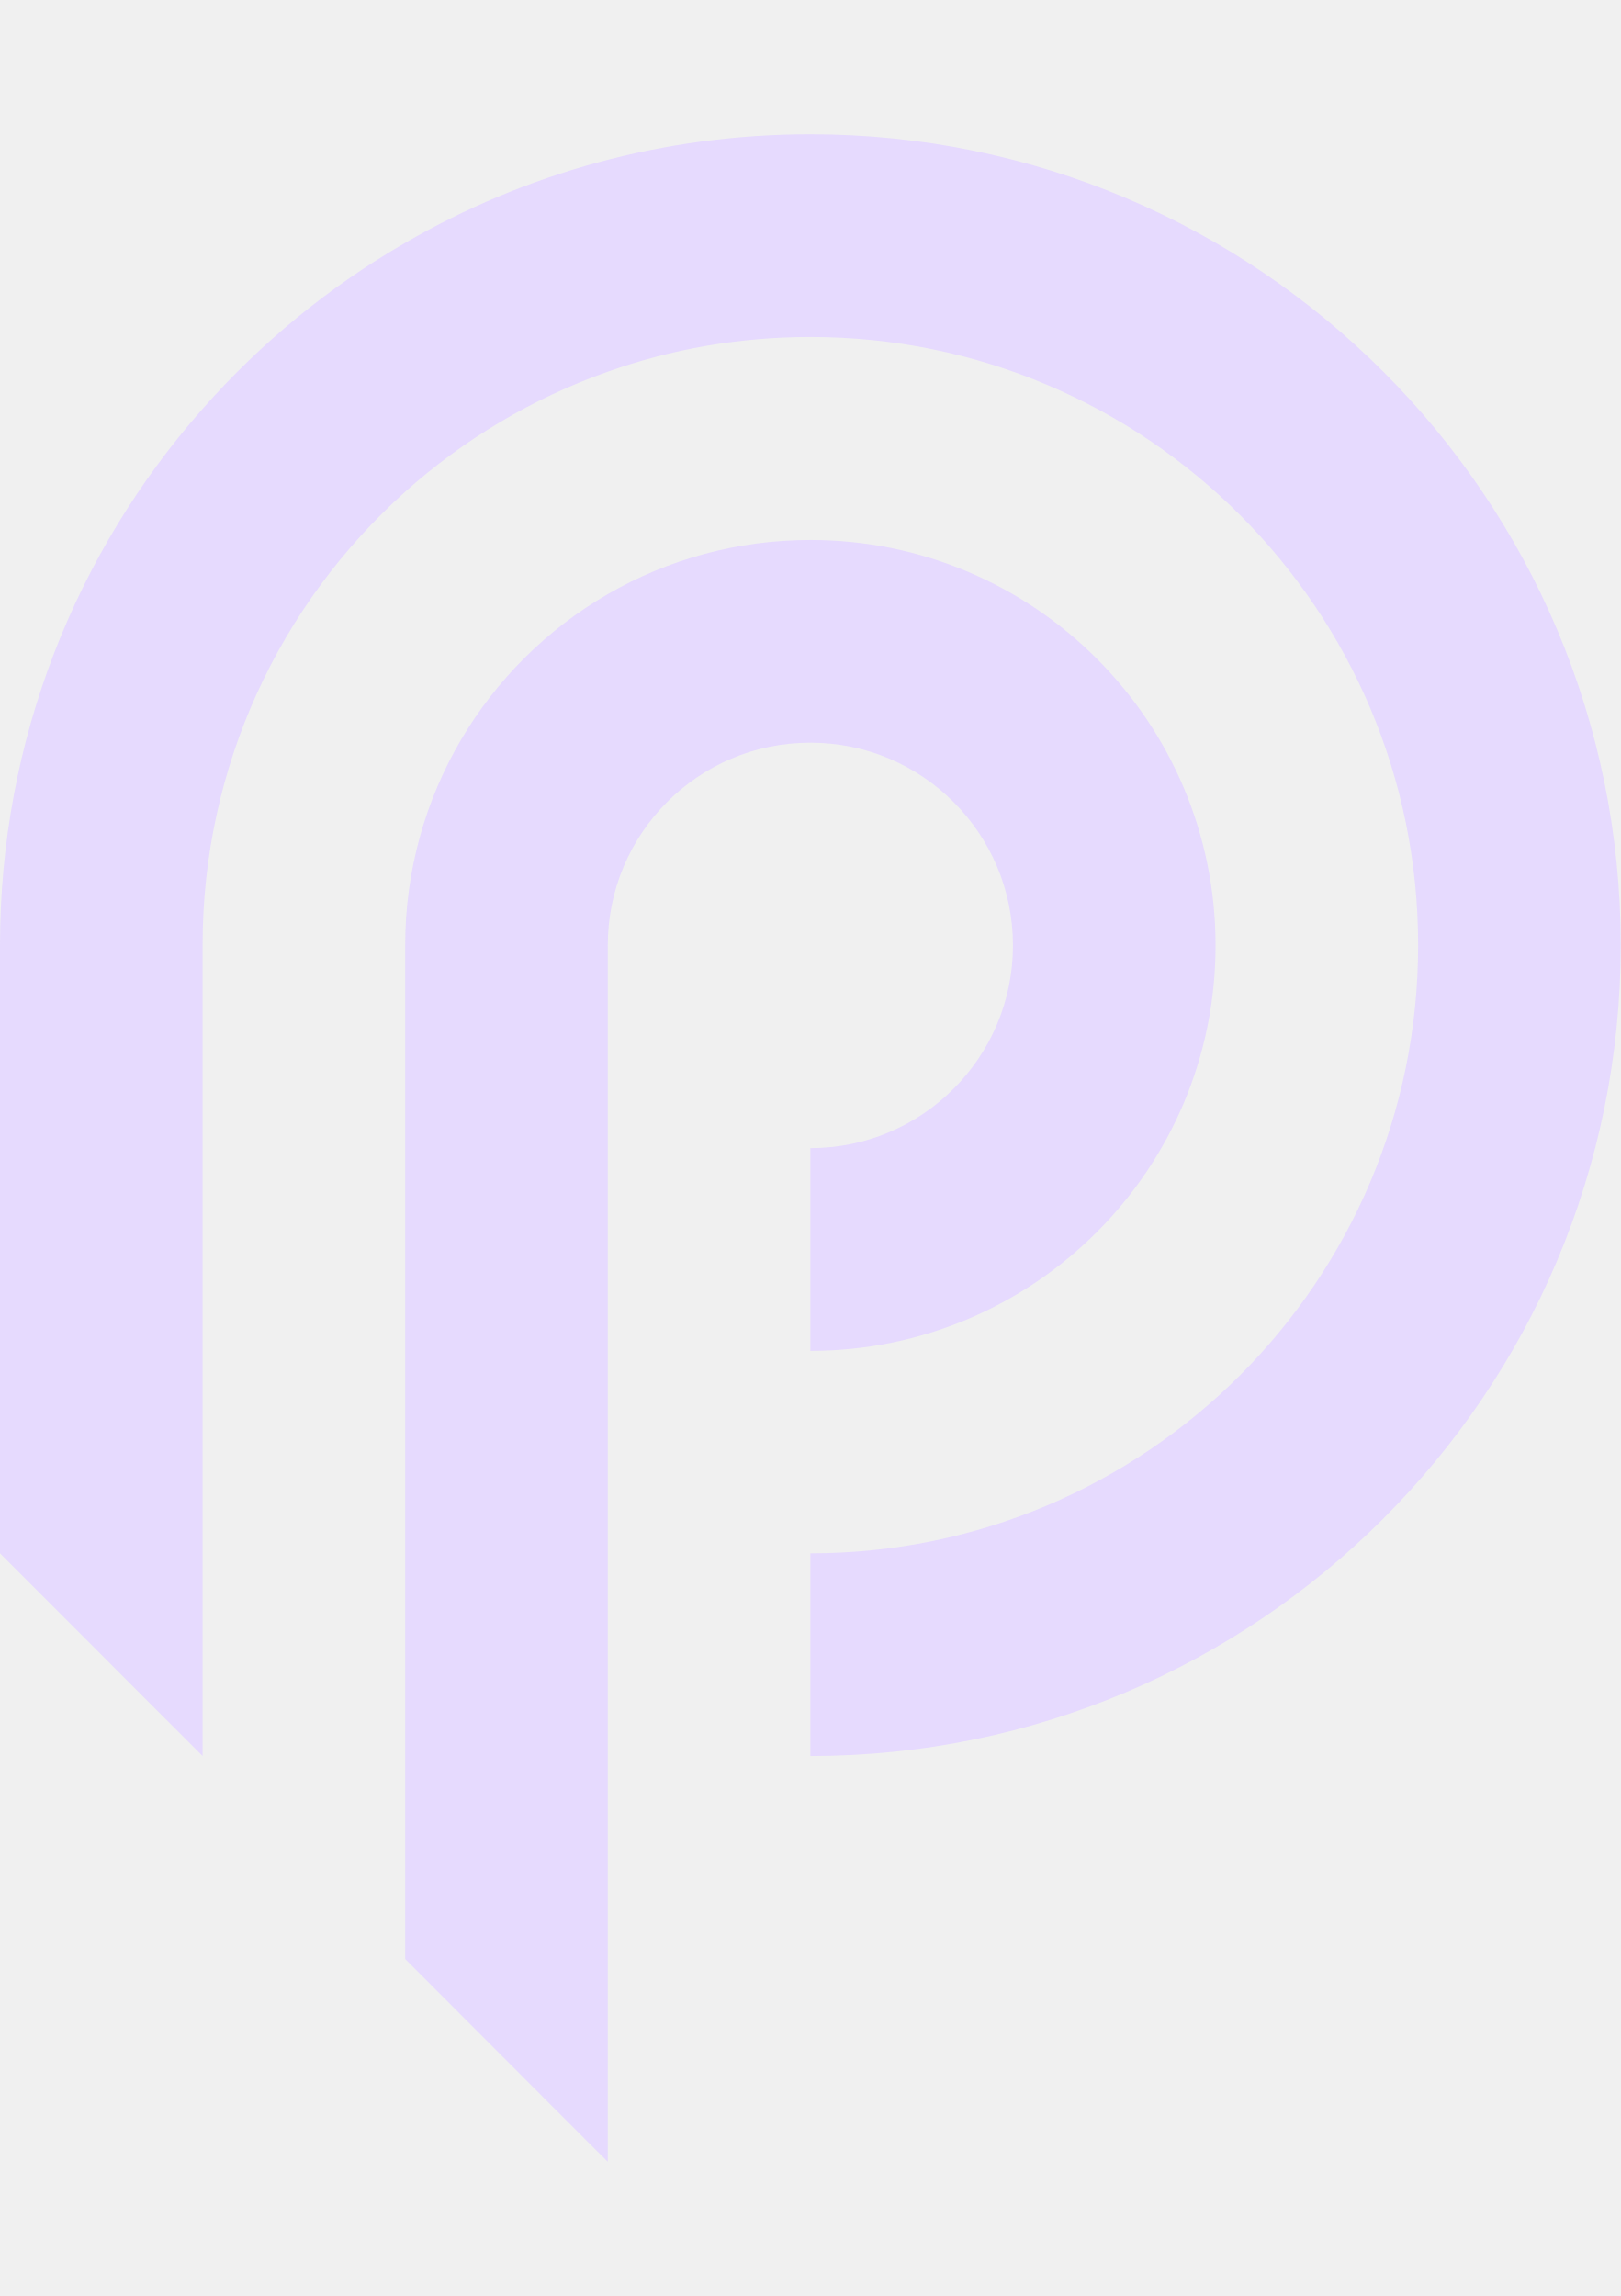
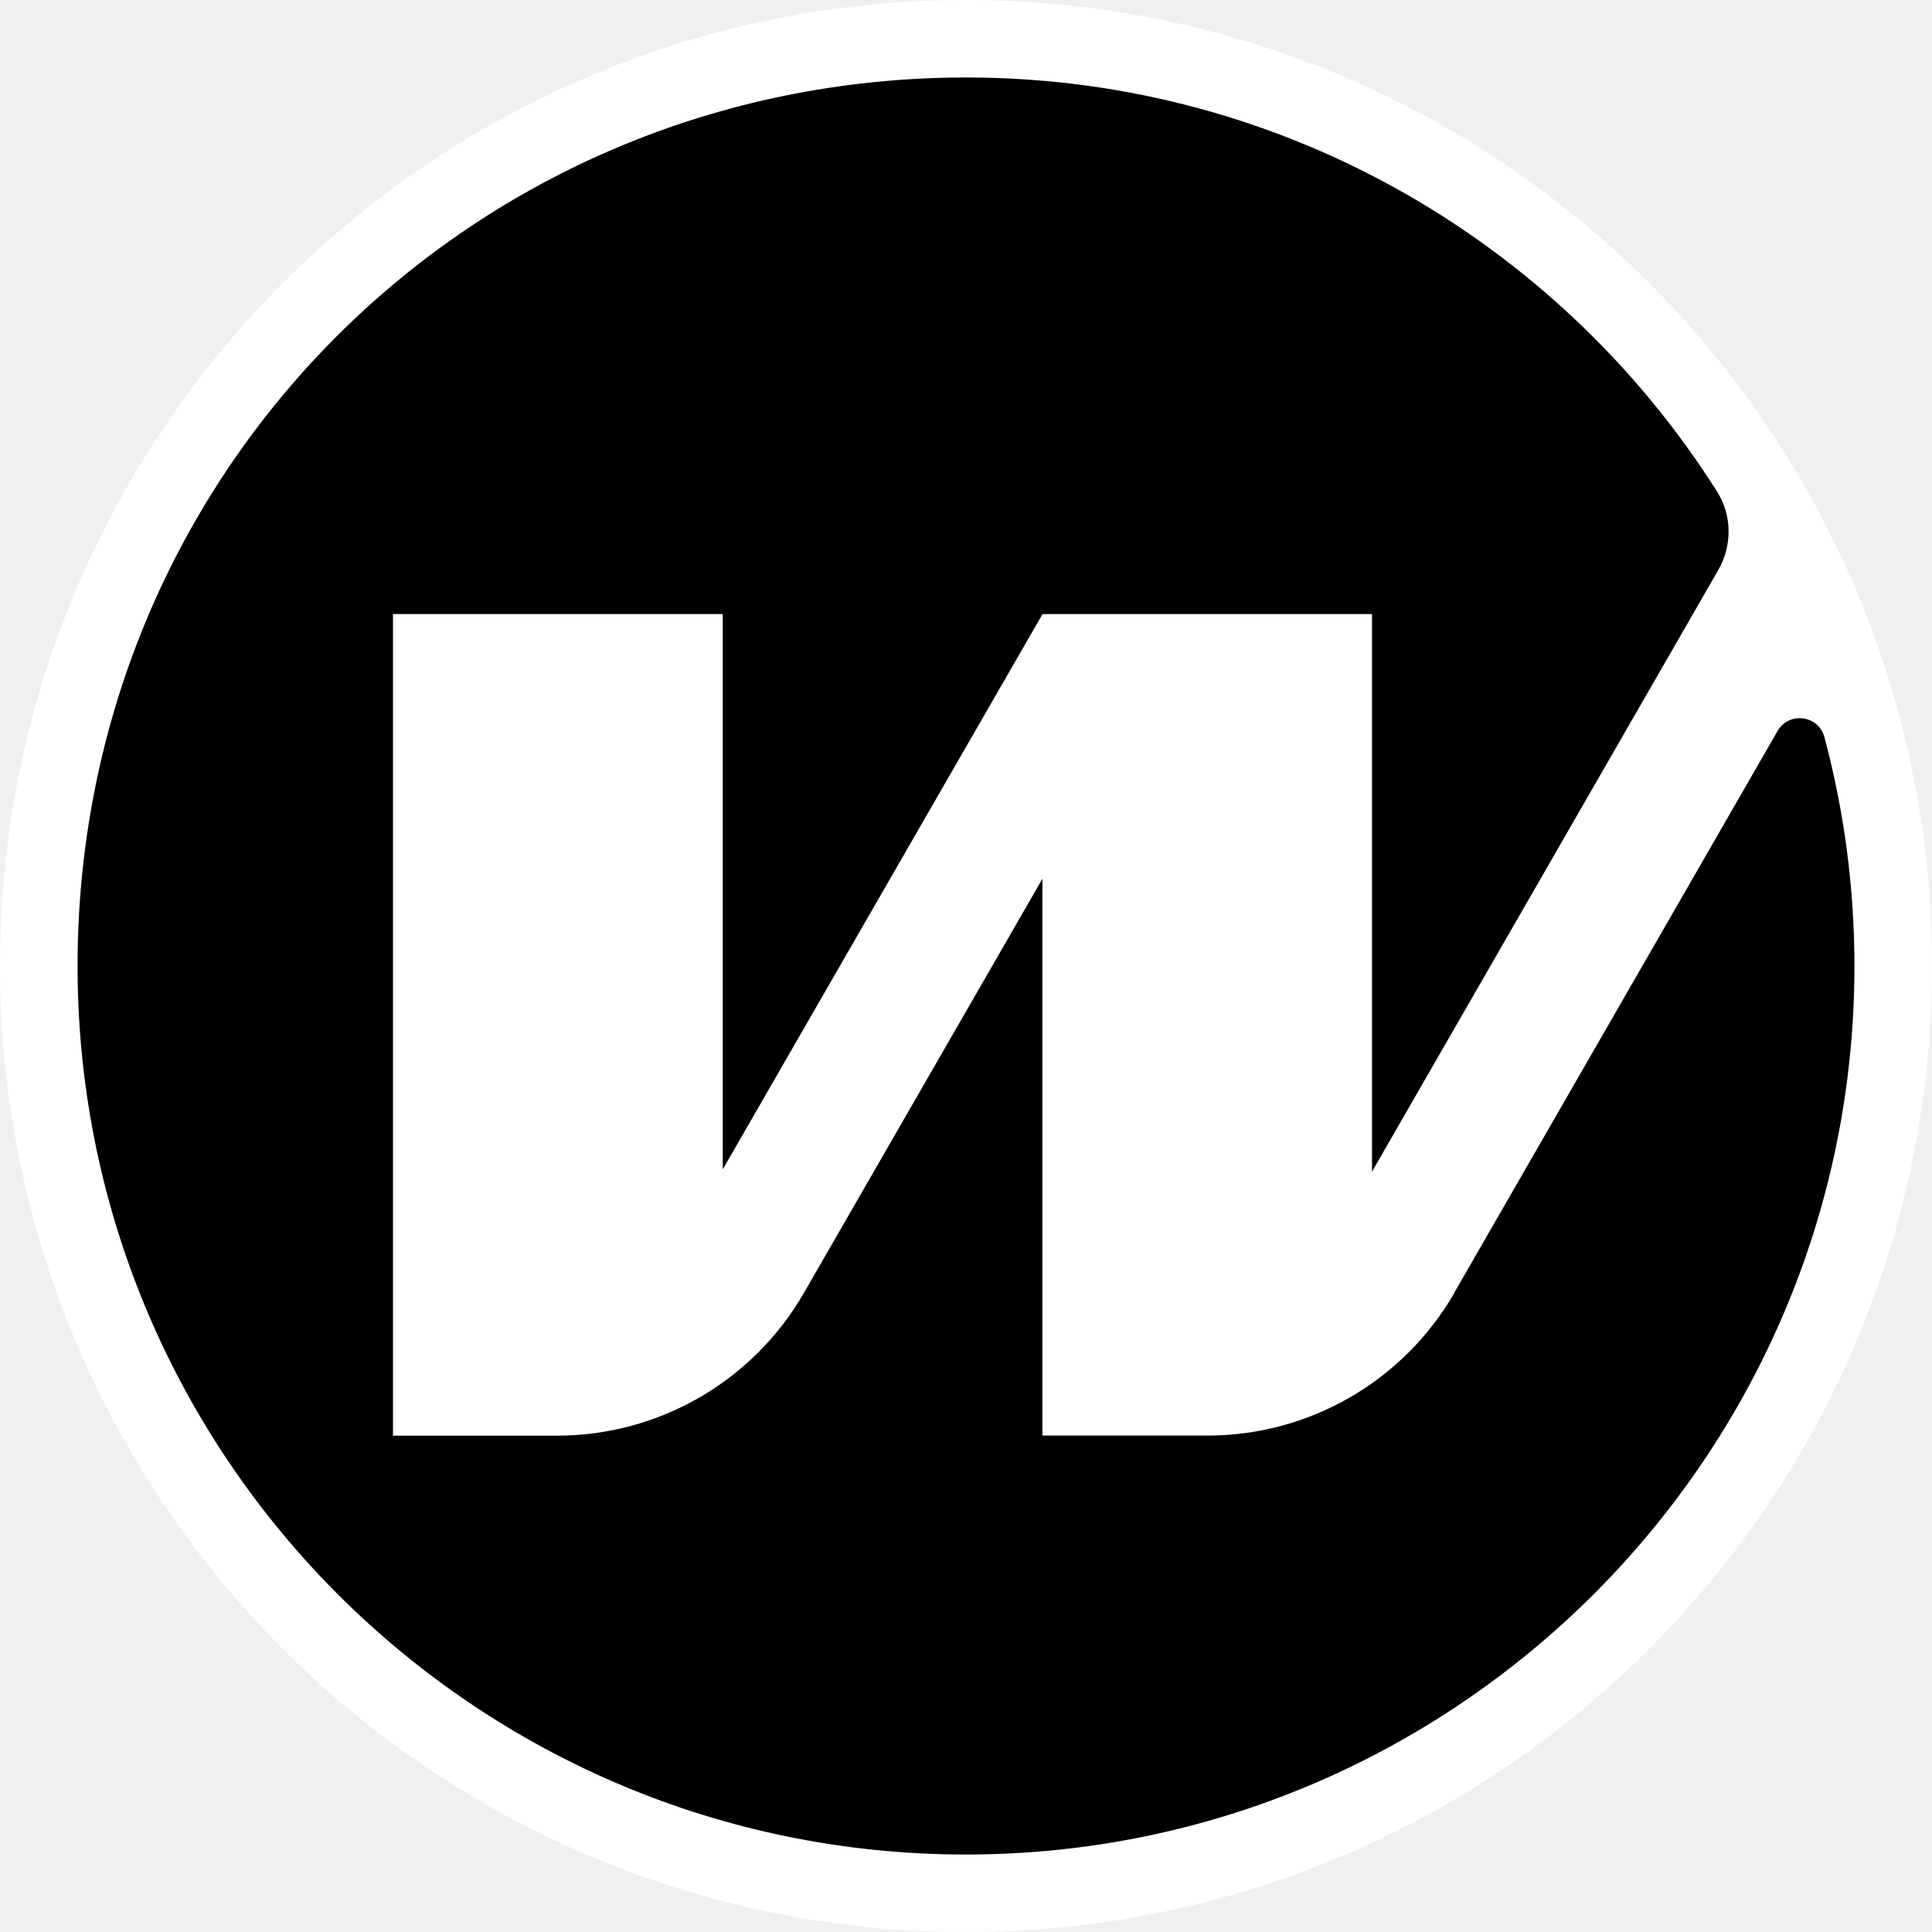
- <svg xmlns="http://www.w3.org/2000/svg" width="12" height="17" viewBox="0 0 12 17" fill="none">
-   <path d="M7.5 7C7.5 7.829 6.828 8.501 6 8.501V10.002C7.656 10.002 9 8.658 9 7C9 5.342 7.656 3.998 6 3.998C5.454 3.998 4.941 4.144 4.5 4.399C3.603 4.918 3 5.888 3 7V14.505L4.348 15.855L4.5 16.006V7C4.5 6.171 5.171 5.499 6 5.499C6.828 5.499 7.5 6.171 7.5 7Z" fill="#E6DAFE" />
-   <path d="M6 0.994C4.907 0.994 3.883 1.286 3 1.798C2.435 2.124 1.929 2.54 1.5 3.027C0.566 4.085 0 5.476 0 6.998V11.501L1.5 13.002V6.998C1.5 5.665 2.079 4.466 3 3.641C3.433 3.254 3.941 2.949 4.5 2.752C4.969 2.585 5.474 2.495 6 2.495C8.485 2.495 10.5 4.511 10.5 6.998C10.5 9.485 8.485 11.501 6 11.501V13.002C9.314 13.002 12 10.314 12 6.998C12 3.682 9.314 0.994 6 0.994Z" fill="#E6DAFE" />
+ <svg xmlns="http://www.w3.org/2000/svg" width="20" height="20" viewBox="0 0 20 20" fill="none">
+   <g clip-path="url(#clip0_6_2)">
+     <path d="M10 20C15.523 20 20 15.523 20 10C20 4.477 15.523 0 10 0C4.477 0 0 4.477 0 10C0 15.523 4.477 20 10 20Z" fill="white" />
+     <path d="M15.058 13.38C14.531 14.296 13.556 14.861 12.5 14.861H10.791V9.097L8.324 13.381C7.797 14.298 6.822 14.862 5.765 14.862H4.068V6.357H7.482V12.105L10.791 6.359V6.357H14.203V12.129L17.788 5.9C17.933 5.647 17.931 5.333 17.774 5.087C16.12 2.475 13.189 0.753 9.858 0.803C4.778 0.882 0.777 4.971 0.803 10.05C0.83 15.107 4.938 19.198 10 19.198C15.062 19.198 19.197 15.081 19.197 10.001C19.197 9.183 19.089 8.39 18.887 7.633C18.827 7.404 18.521 7.362 18.402 7.566L15.057 13.378L15.058 13.38Z" fill="black" />
+   </g>
+   <defs>
+     <clipPath id="clip0_6_2">
+       <rect width="20" height="20" fill="white" />
+     </clipPath>
+   </defs>
</svg>
